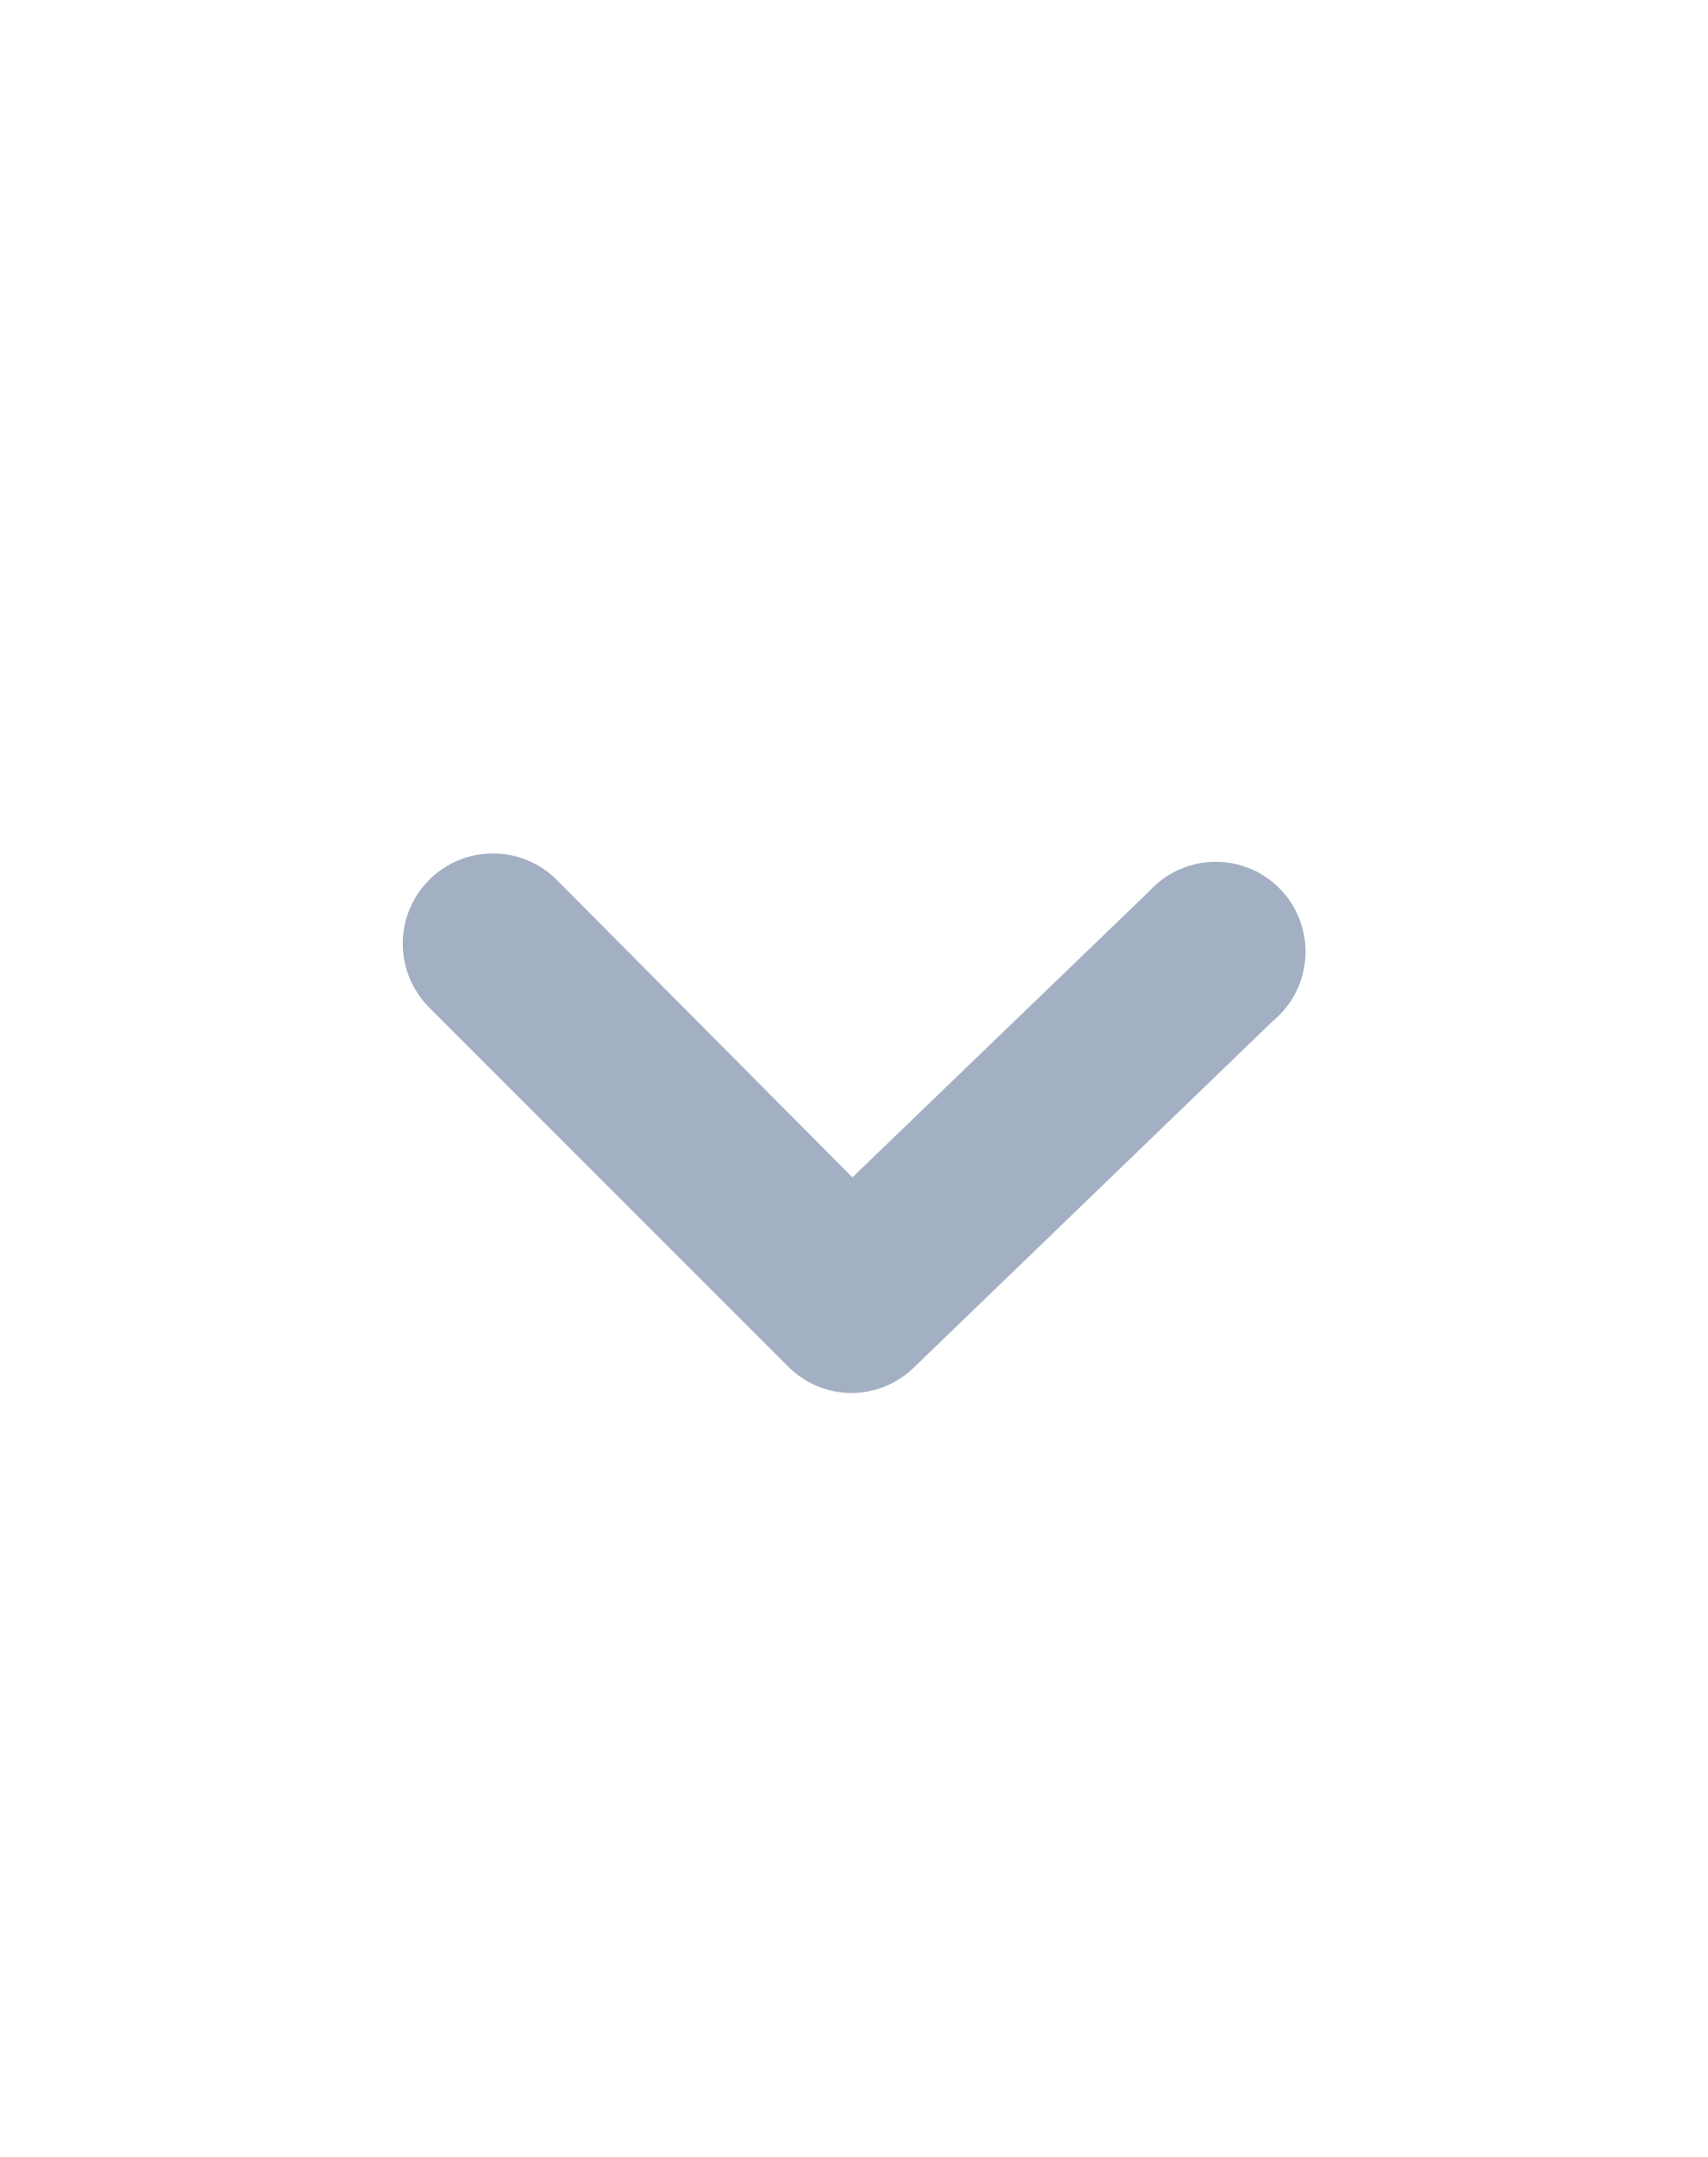
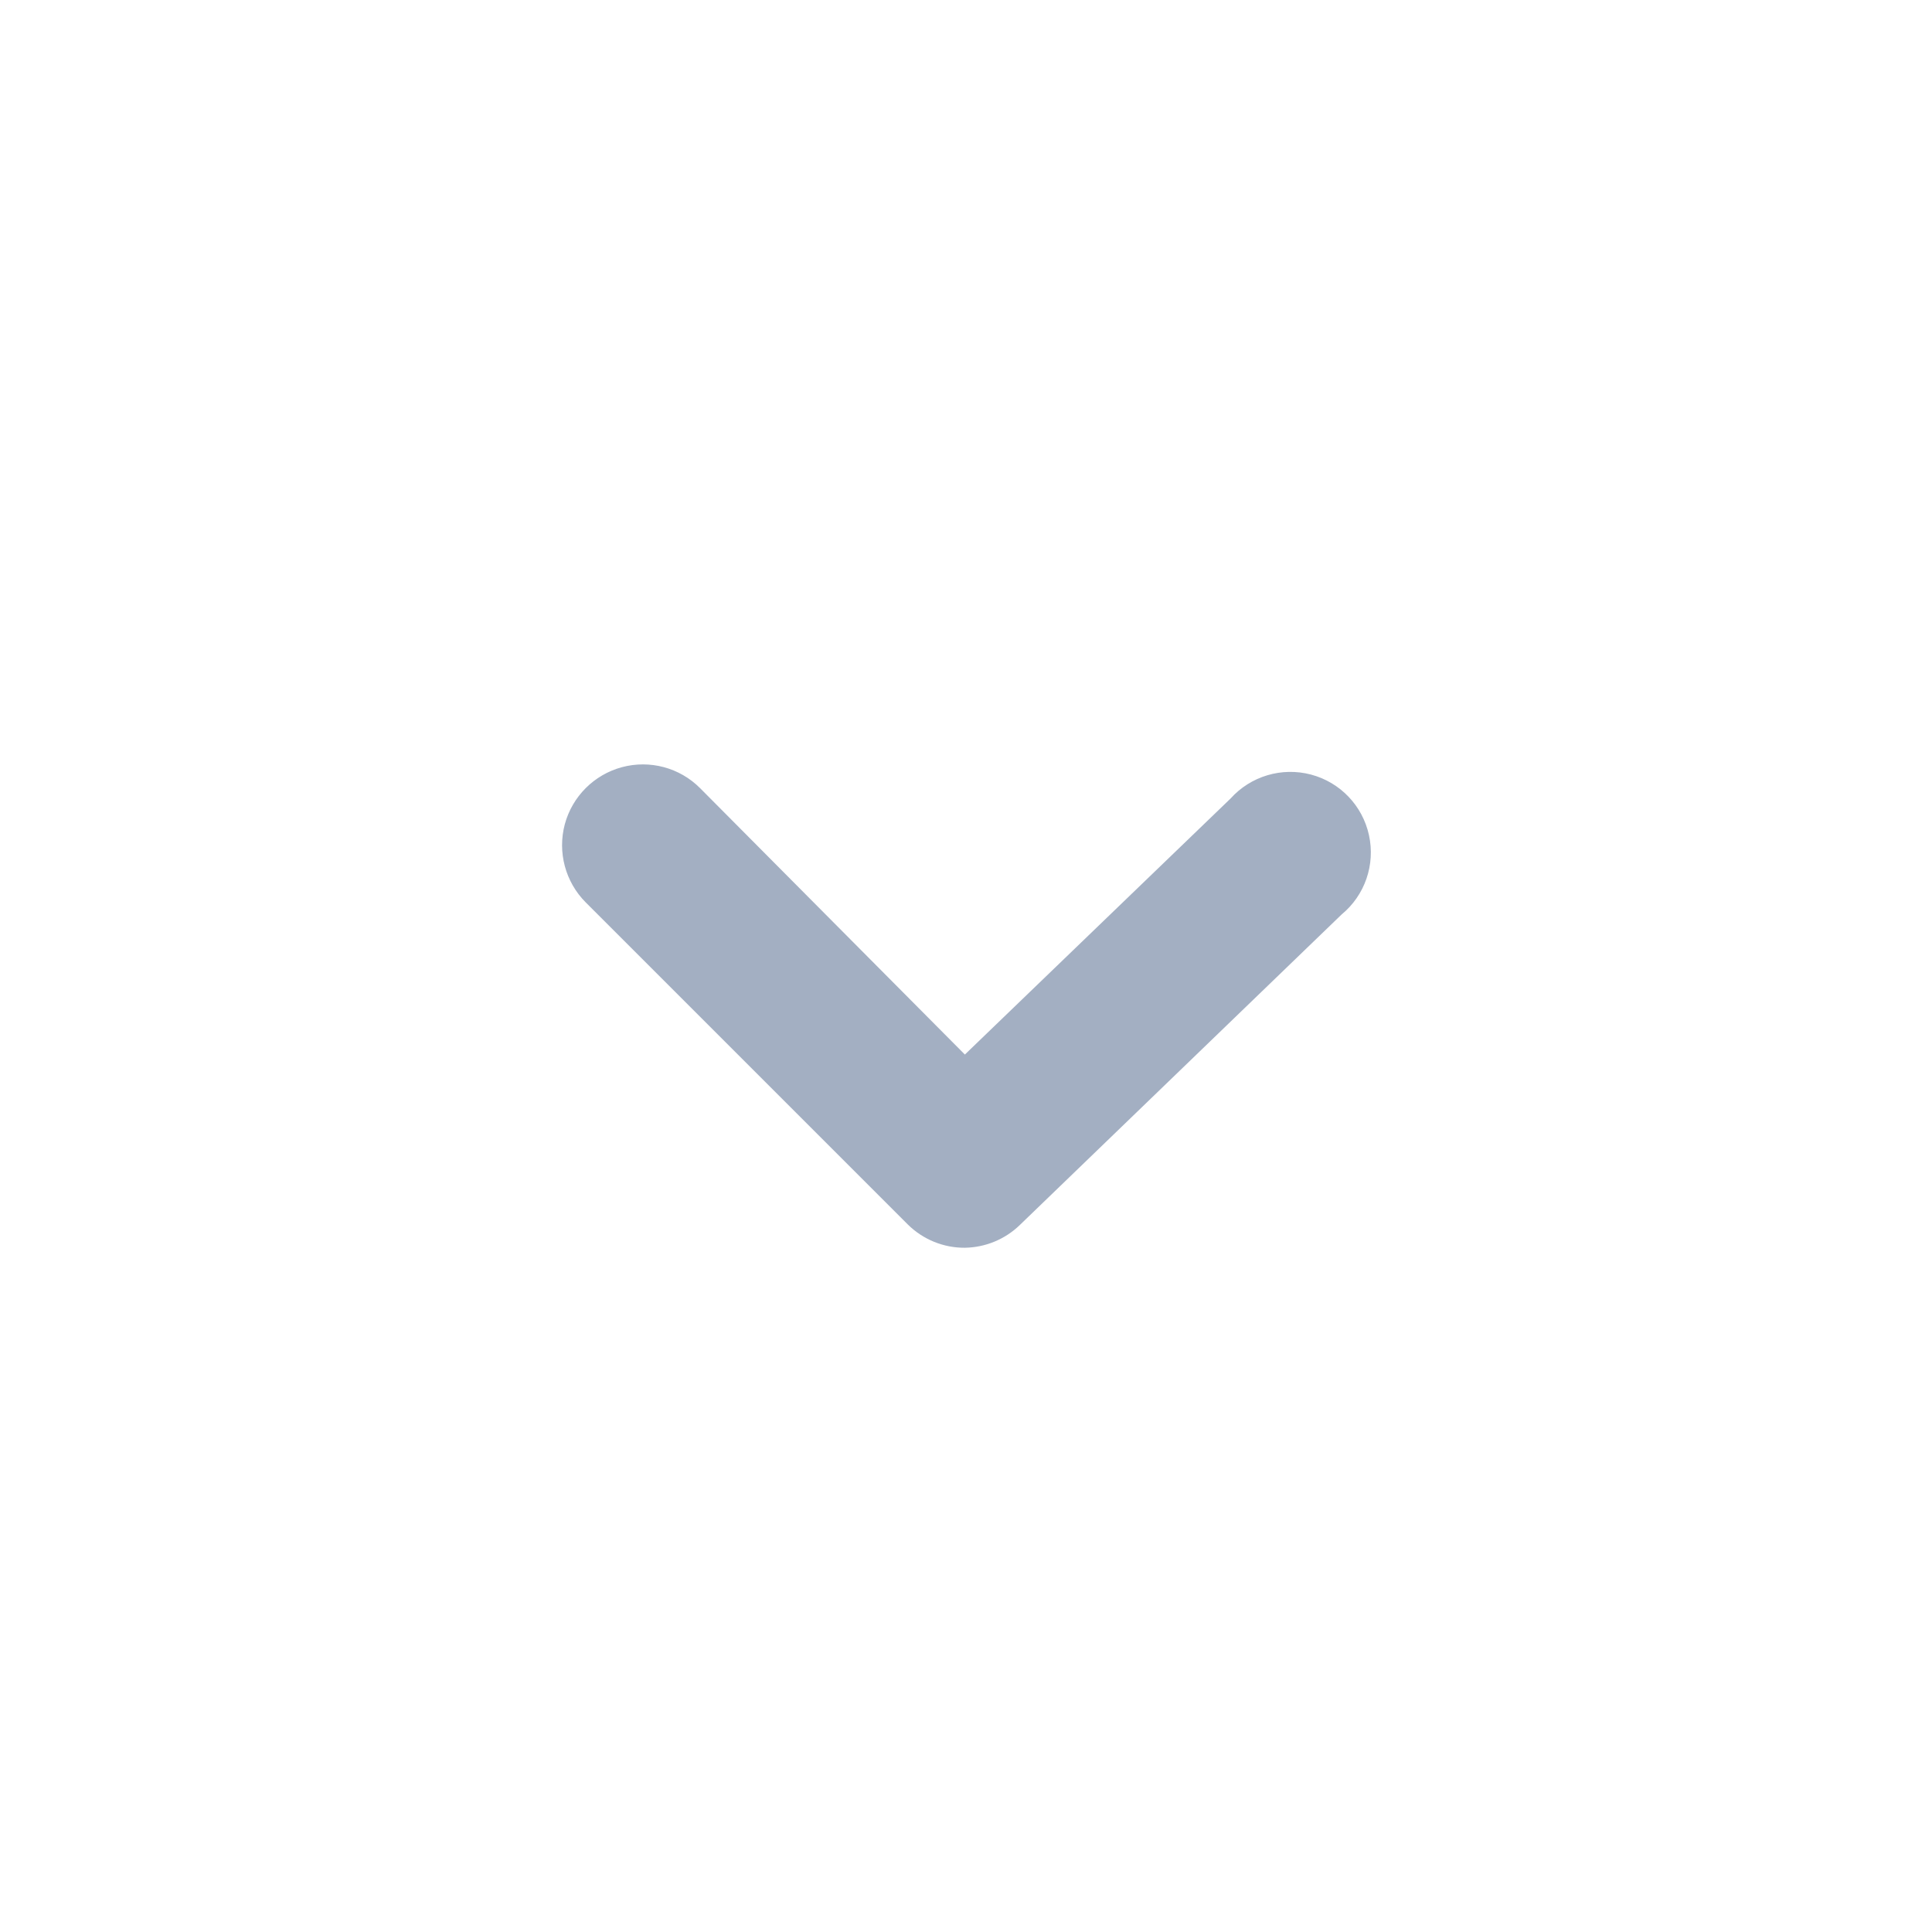
- <svg xmlns="http://www.w3.org/2000/svg" width="19" height="24" viewBox="0 0 19 24">
+ <svg xmlns="http://www.w3.org/2000/svg" width="24" height="24" viewBox="0 0 19 24">
  <path fill="#A3AFC2" fill-rule="evenodd" d="M9.486 15.5c-.266.002-.521-.103-.71-.29l-4-4c-.253-.254-.352-.623-.26-.97.093-.346.364-.617.71-.71.347-.093.717.006.97.26l3.29 3.31 3.3-3.18c.251-.279.637-.394 1-.298.362.096.64.386.72.753.08.366-.05.746-.34.985l-4 3.86c-.183.176-.426.276-.68.28z" />
</svg>
